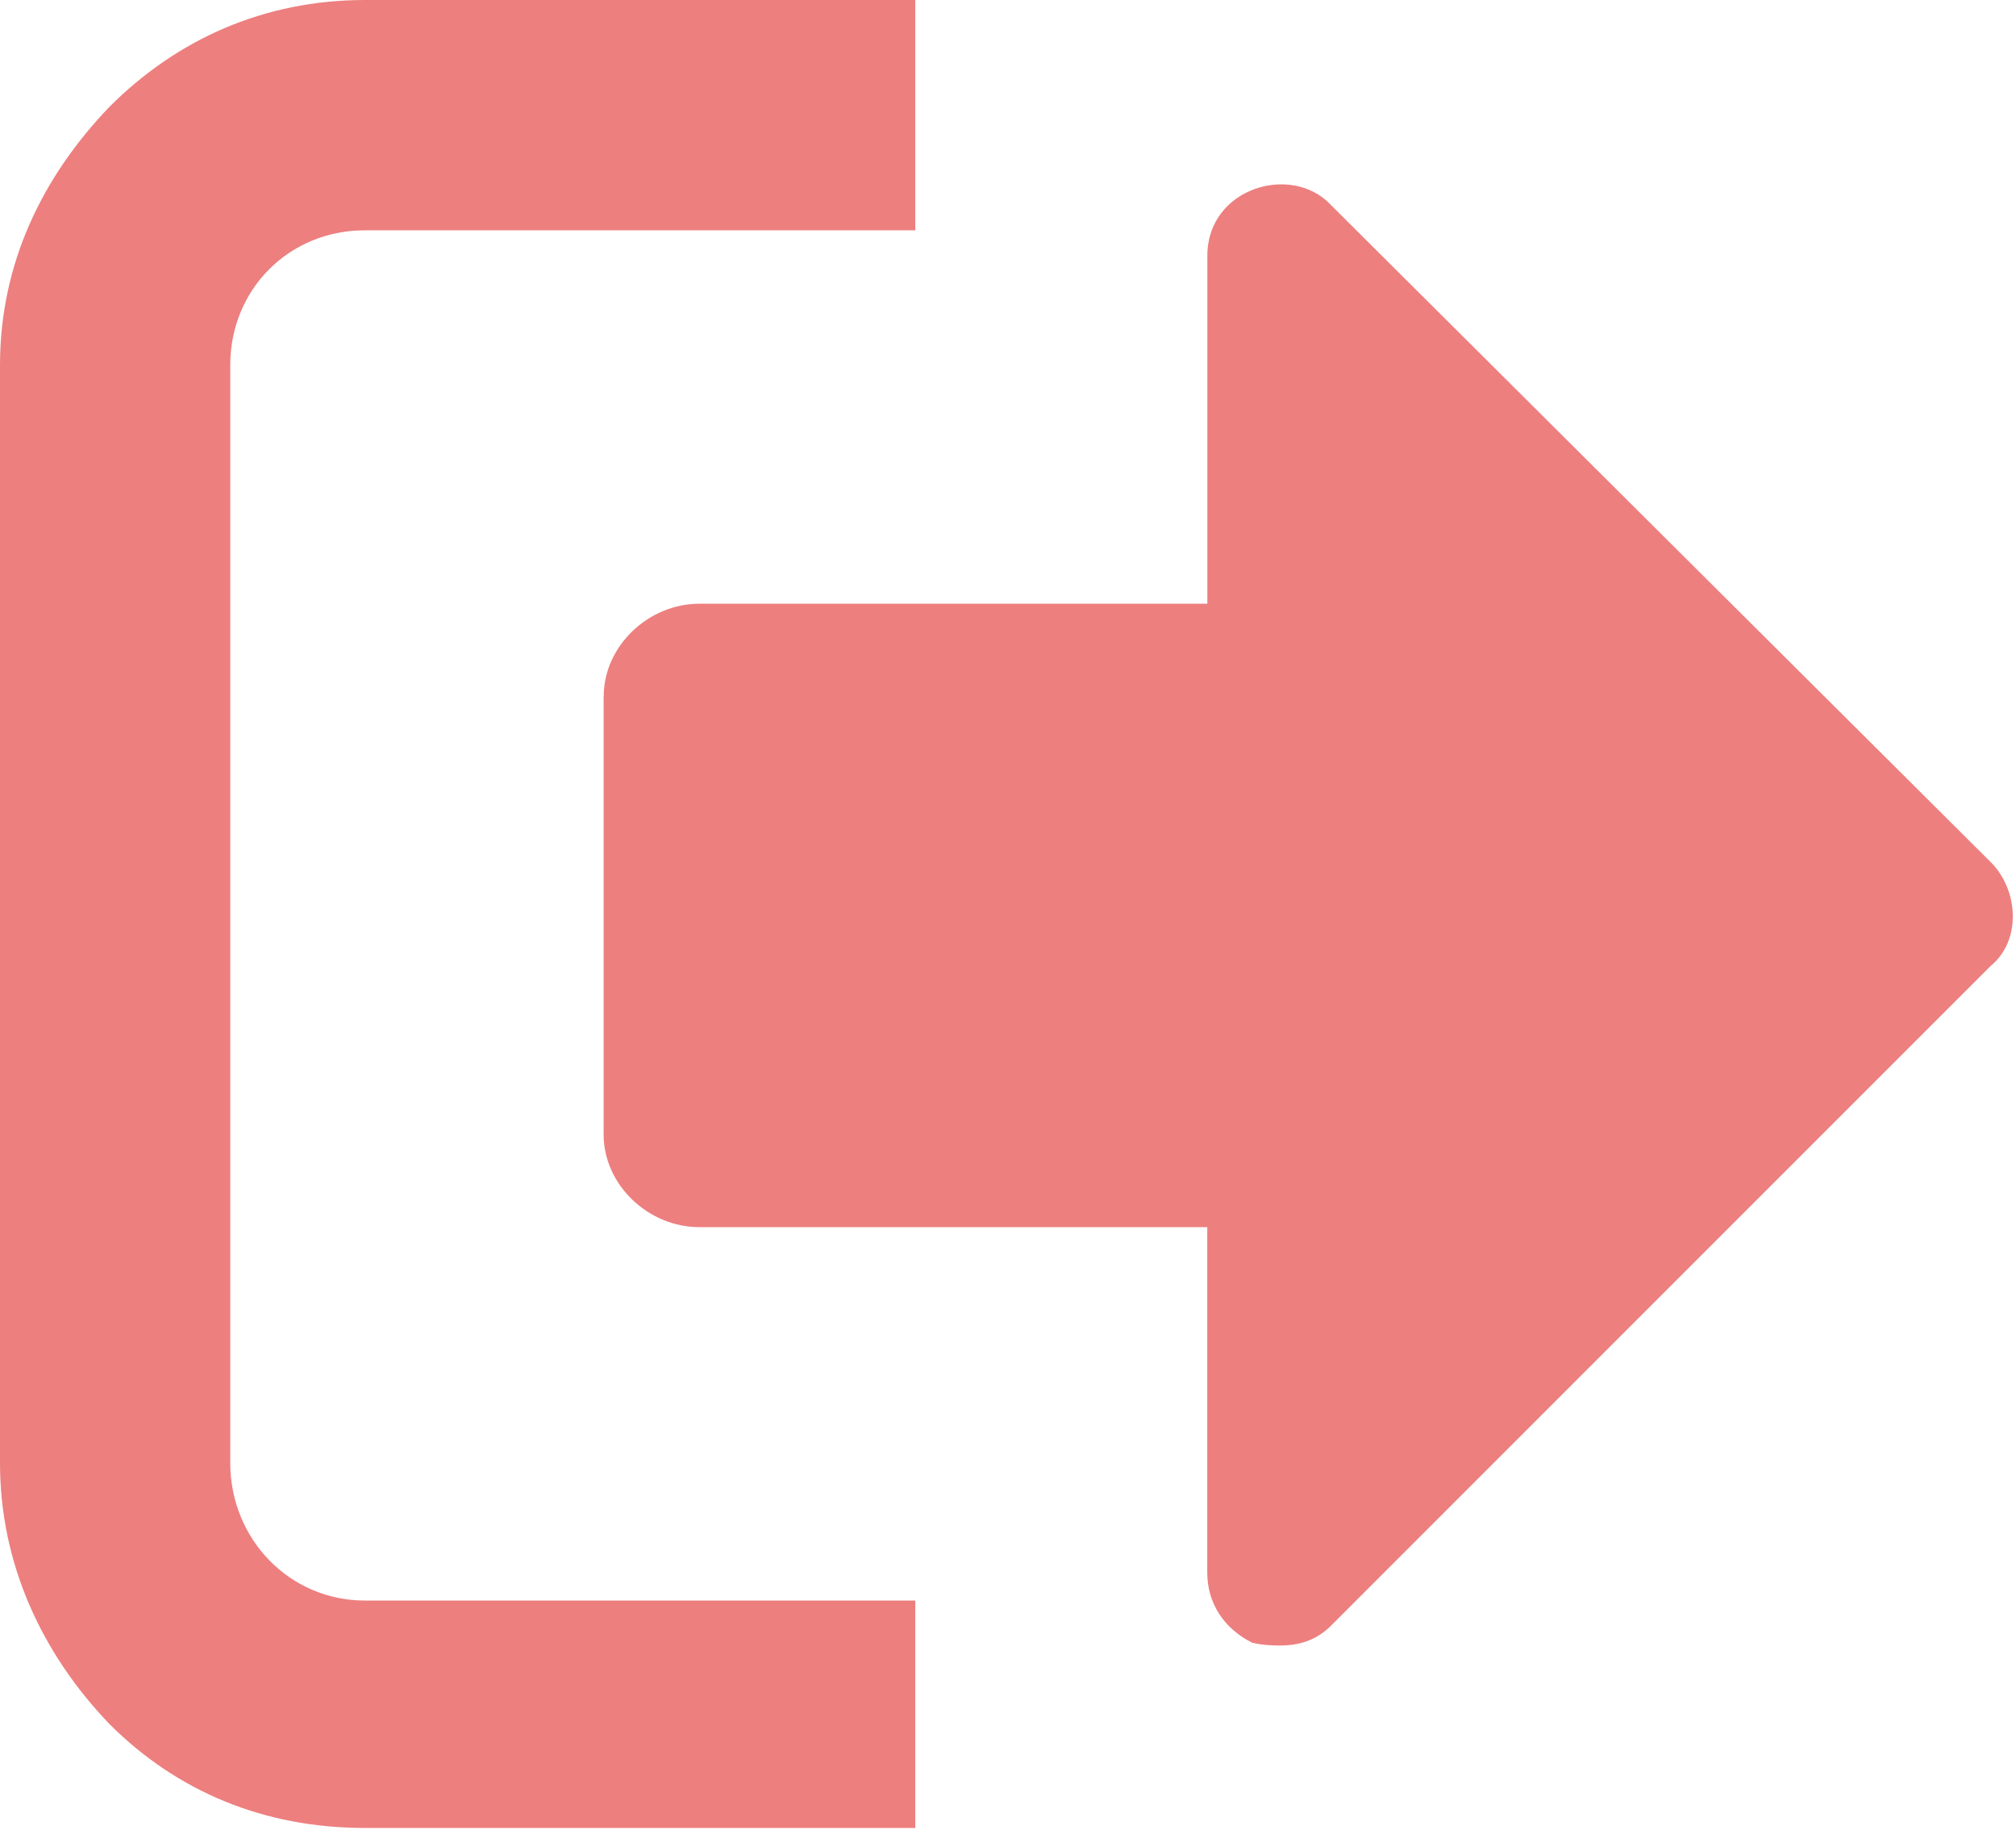
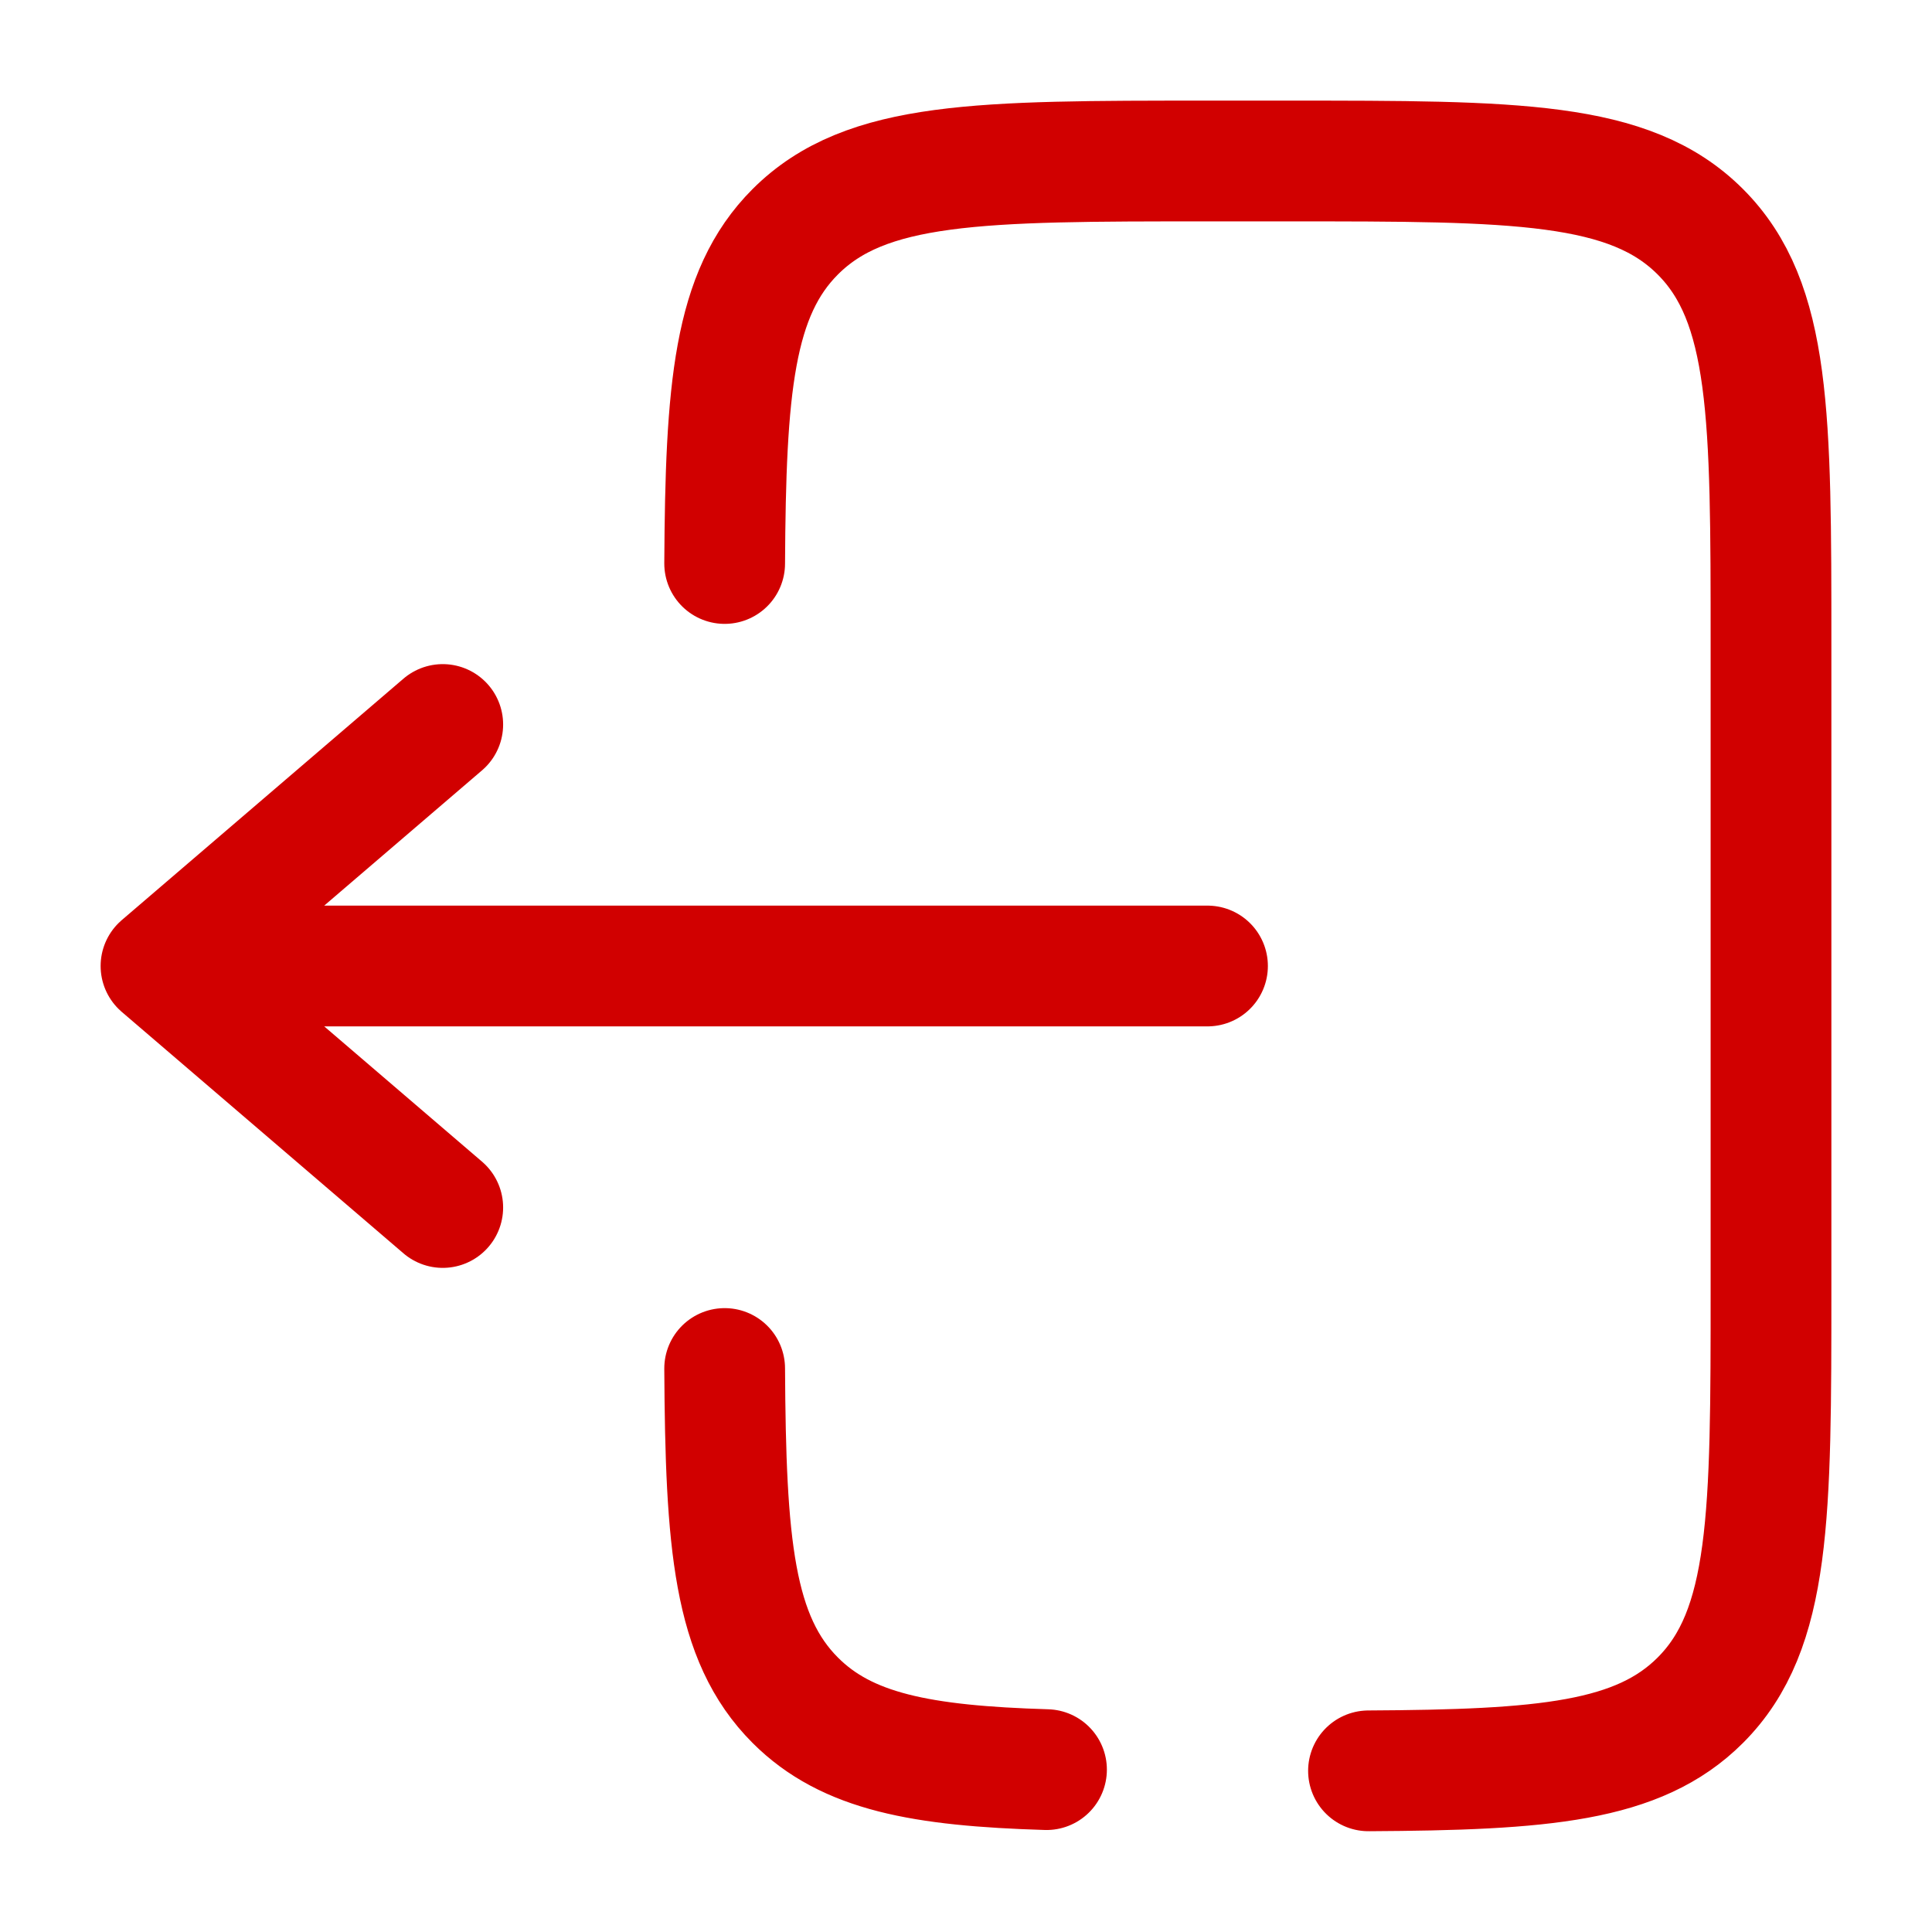
- <svg xmlns="http://www.w3.org/2000/svg" width="561" height="509" viewBox="0 0 561 509" fill="none">
-   <path d="M0 101.575V407.05C0 435.175 11.725 460.175 30.475 479.7C49.225 498.45 73.45 508.6 101.575 508.6H254.7V445.325H101.575C80.475 445.325 64.075 428.125 64.075 407.05V101.575C64.075 80.475 80.475 64.075 101.575 64.075H254.7V0H101.575C73.45 0 49.225 10.95 30.475 29.7C11.725 49.225 0 73.45 0 101.575ZM167.975 193.775V315.65C167.975 329.725 180.475 341.425 194.55 341.425H335.95V437.525C335.95 446.125 340.65 453.15 348.45 457.05C351.575 457.825 354.7 457.825 356.275 457.825C361.75 457.825 366.425 456.25 370.35 452.35L553.95 268.75C562.55 261.725 561.775 247.65 553.95 239.85L370.35 57.025C359.4 45.3 335.975 52.325 335.975 71.1V167.975H194.575C180.5 167.975 168 179.7 168 193.75L167.975 193.775Z" fill="#ED7F7F" />
+ <svg xmlns="http://www.w3.org/2000/svg" width="256px" height="256px" viewBox="0 0 24 24" fill="none">
+   <g id="SVGRepo_bgCarrier" stroke-width="0" />
+   <g id="SVGRepo_tracerCarrier" stroke-linecap="round" stroke-linejoin="round" />
+   <g id="SVGRepo_iconCarrier">
+     <path d="M15 12L2 12M2 12L5.5 9M2 12L5.5 15" stroke="#d10000" stroke-width="1.5" stroke-linecap="round" stroke-linejoin="round" />
+     <path d="M9.002 7C9.014 4.825 9.111 3.647 9.879 2.879C10.758 2 12.172 2 15 2L16 2C18.829 2 20.243 2 21.122 2.879C22 3.757 22 5.172 22 8L22 16C22 18.828 22 20.243 21.122 21.121C20.353 21.89 19.175 21.986 17 21.998M9.002 17C9.014 19.175 9.111 20.353 9.879 21.121C10.52 21.763 11.447 21.936 13 21.983" stroke="#d10000" stroke-width="1.5" stroke-linecap="round" />
+   </g>
</svg>
